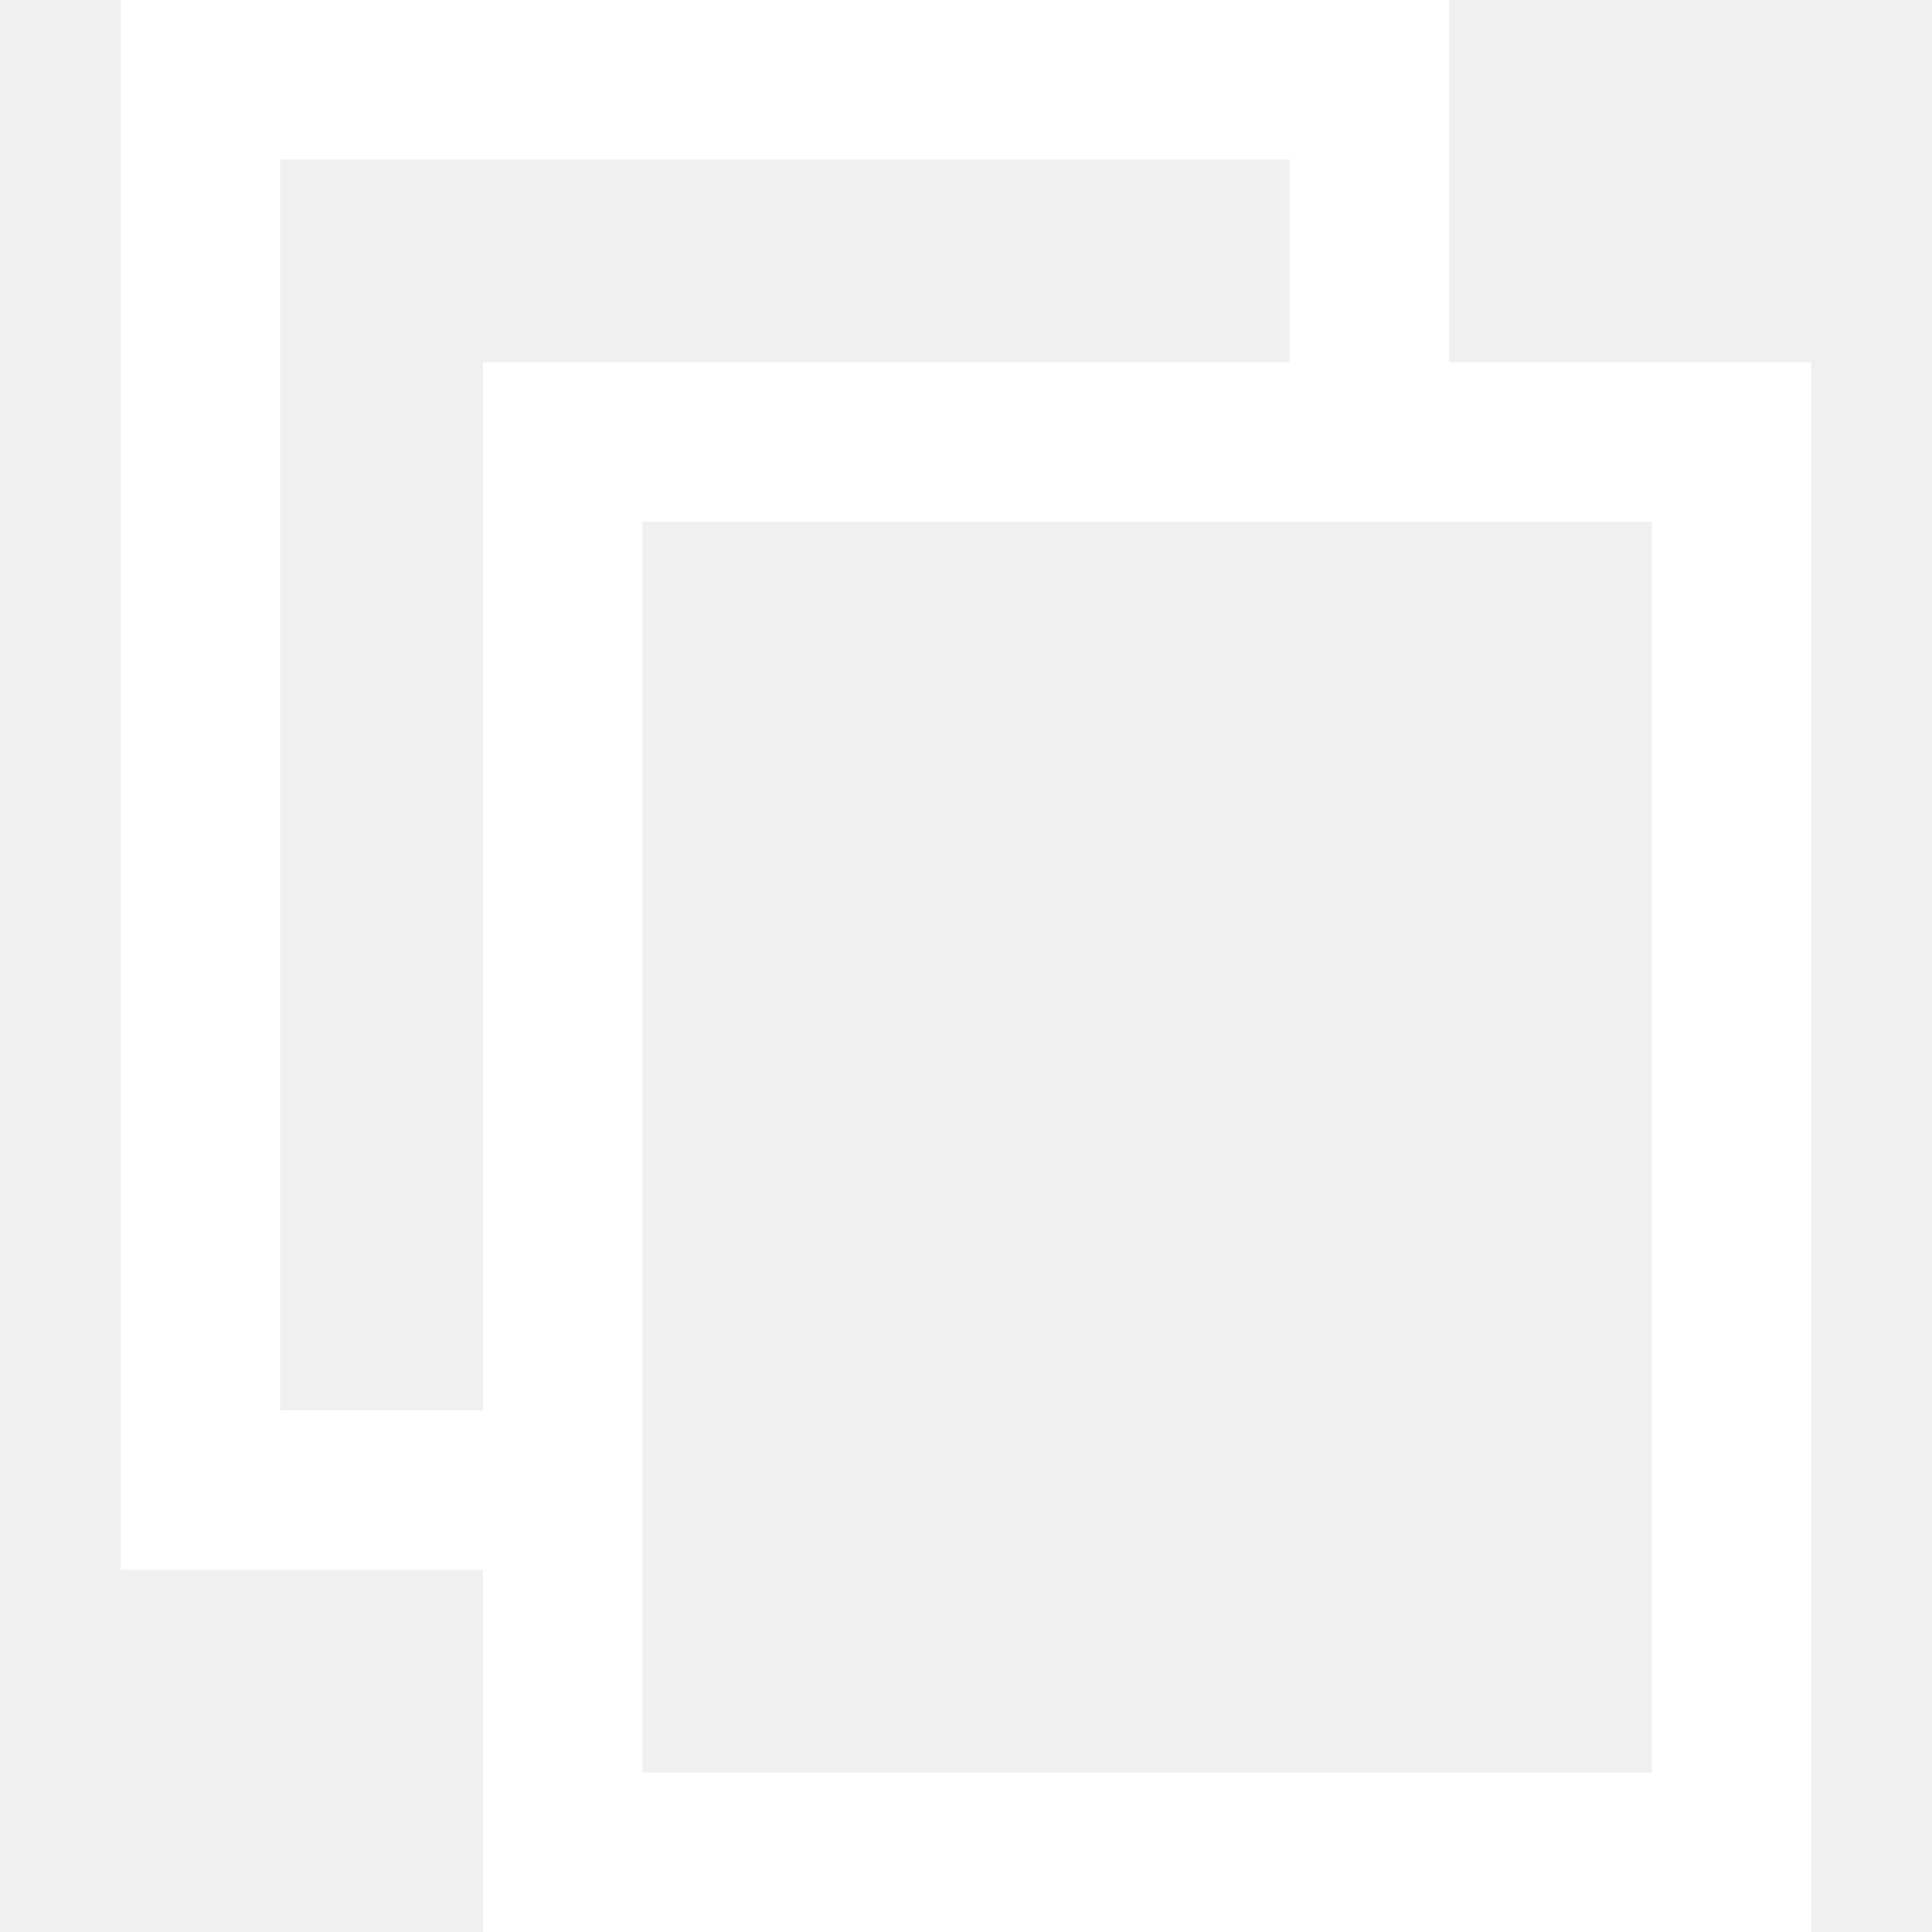
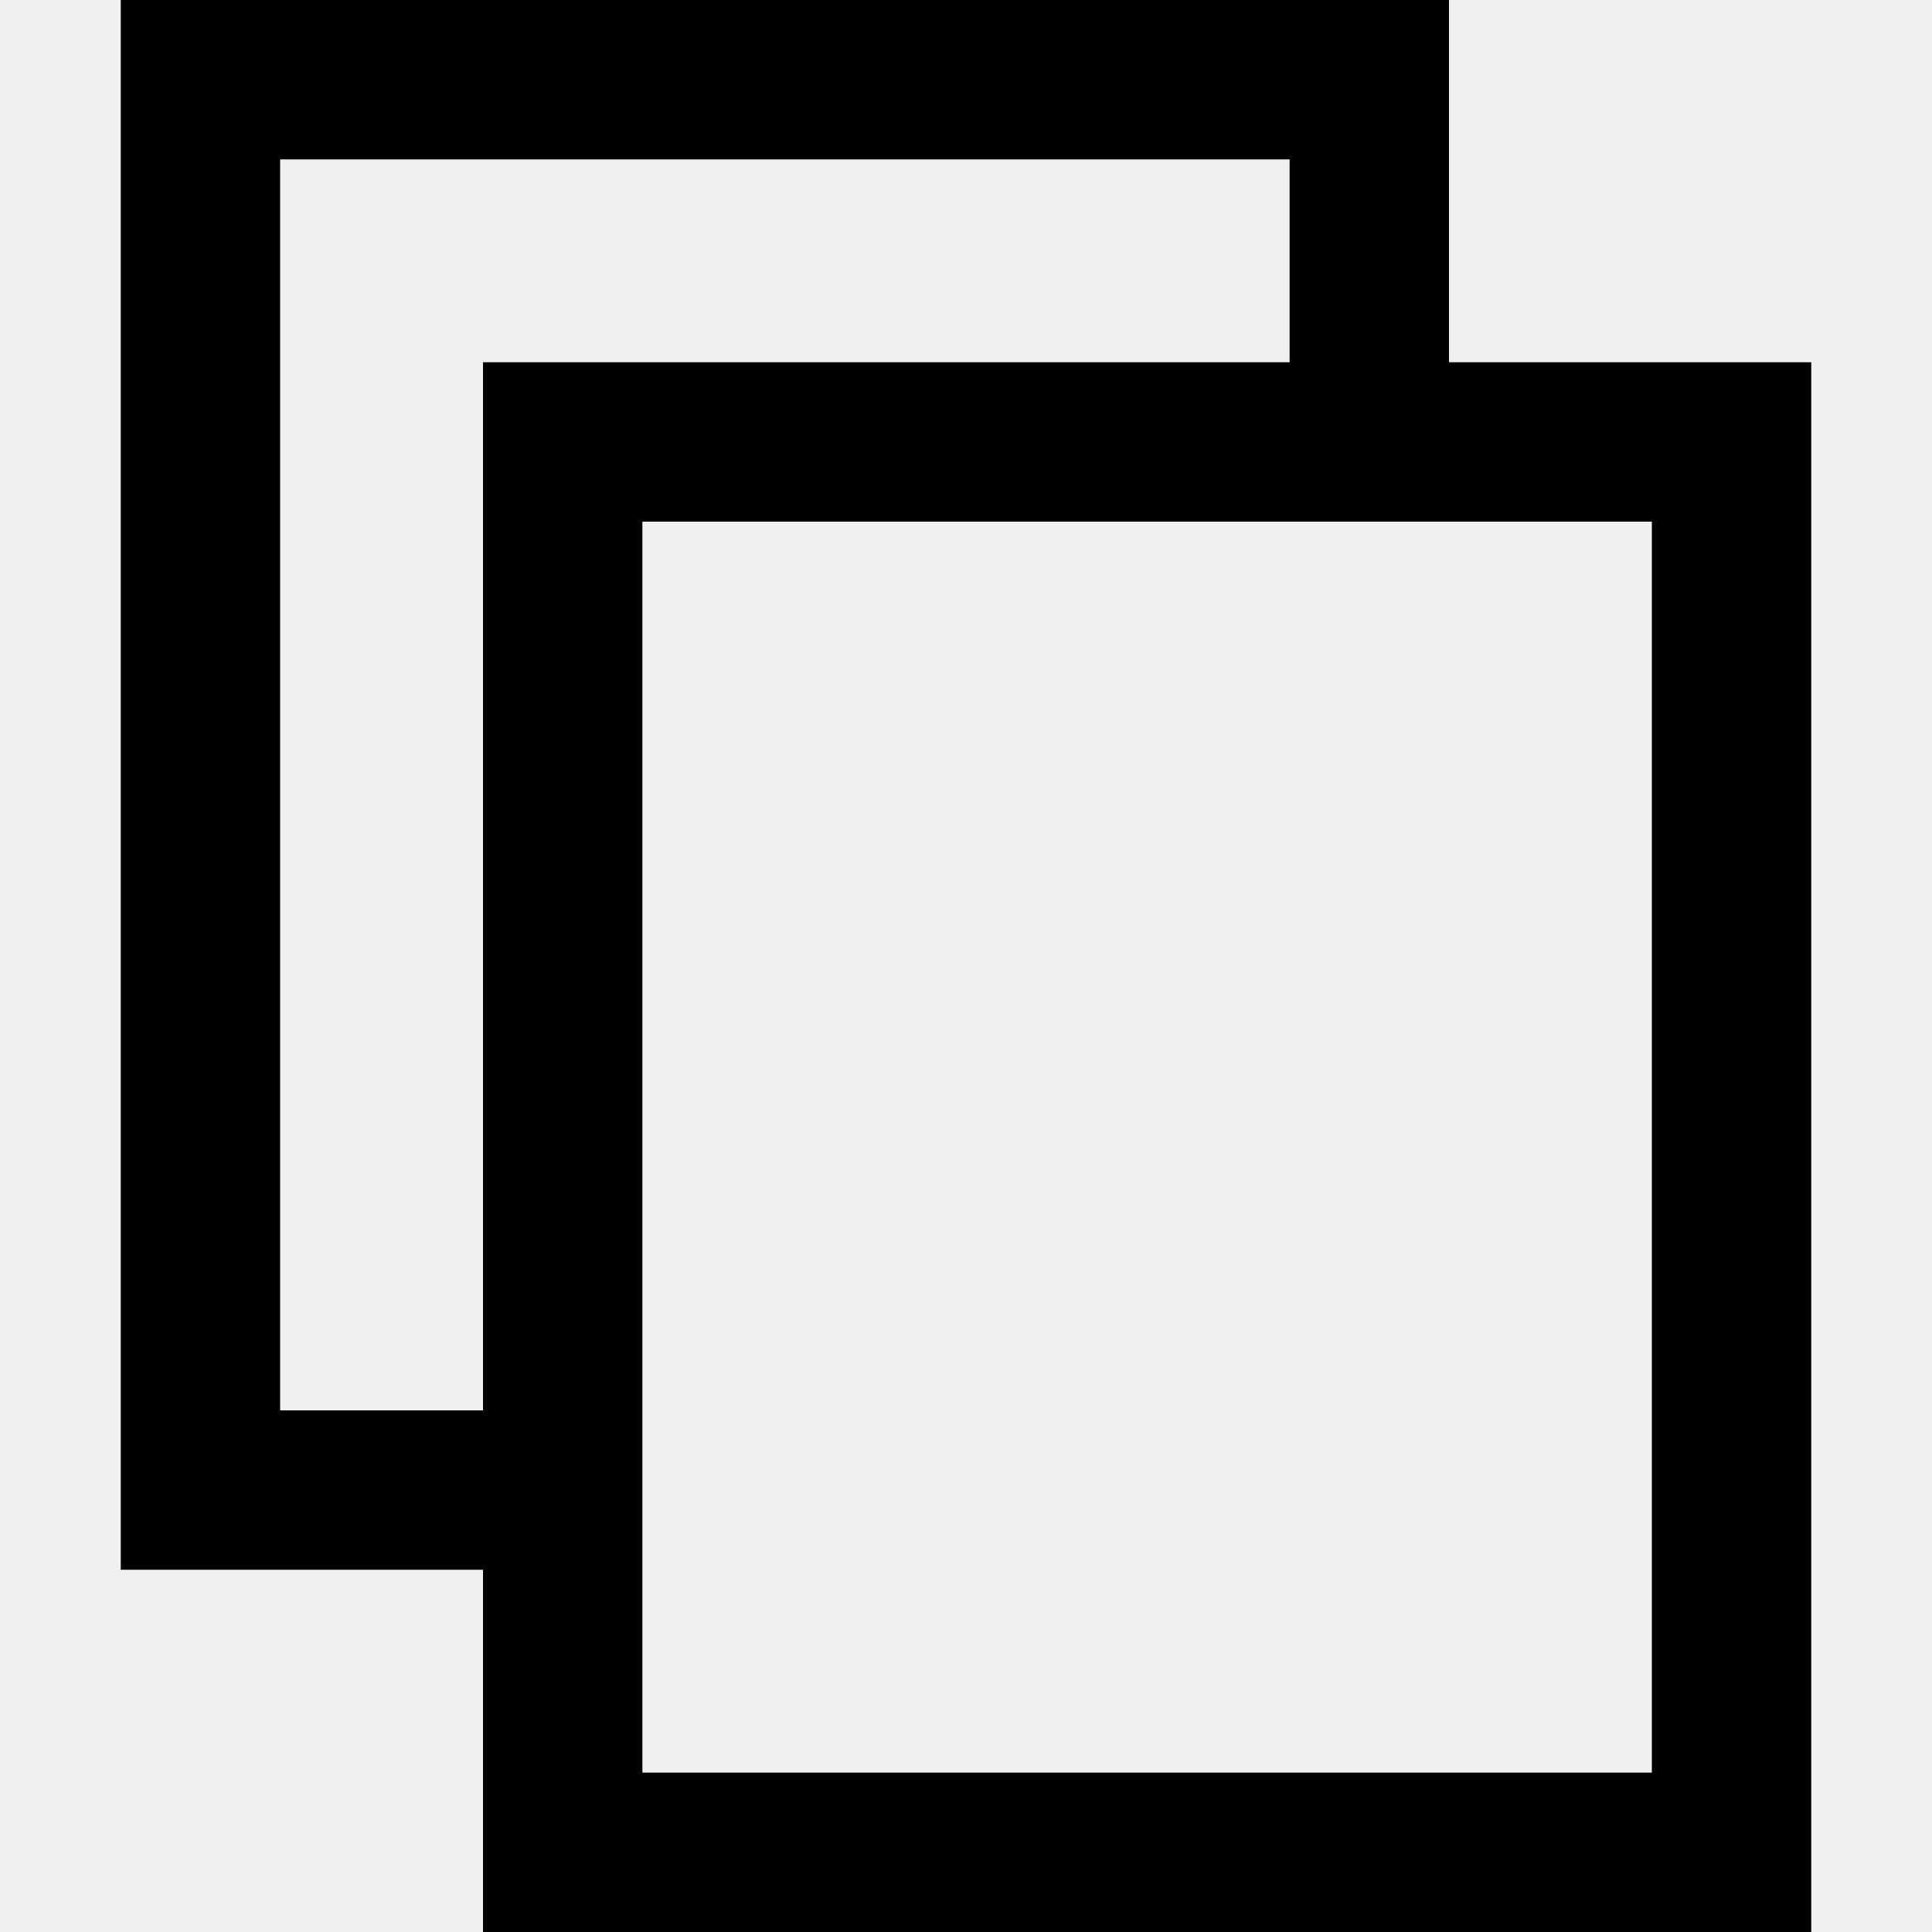
<svg xmlns="http://www.w3.org/2000/svg" width="16" height="16">
-   <path fill="none" stroke="#fff" stroke-linecap="square" stroke-width="1.32" d="M4.63 12.34H1.66V.66h9.68v2.92" />
-   <path fill="none" stroke="#fff" stroke-linecap="round" stroke-width="1.32" d="M4.66 3.66h9.68v11.68H4.66z" />
+   <path fill="none" stroke="#000" stroke-linecap="square" stroke-width="1.32" d="M4.63 12.34H1.66V.66h9.68v2.92" />
+   <path fill="none" stroke="#000" stroke-linecap="round" stroke-width="1.32" d="M4.66 3.66h9.68v11.68H4.66z" />
</svg>
